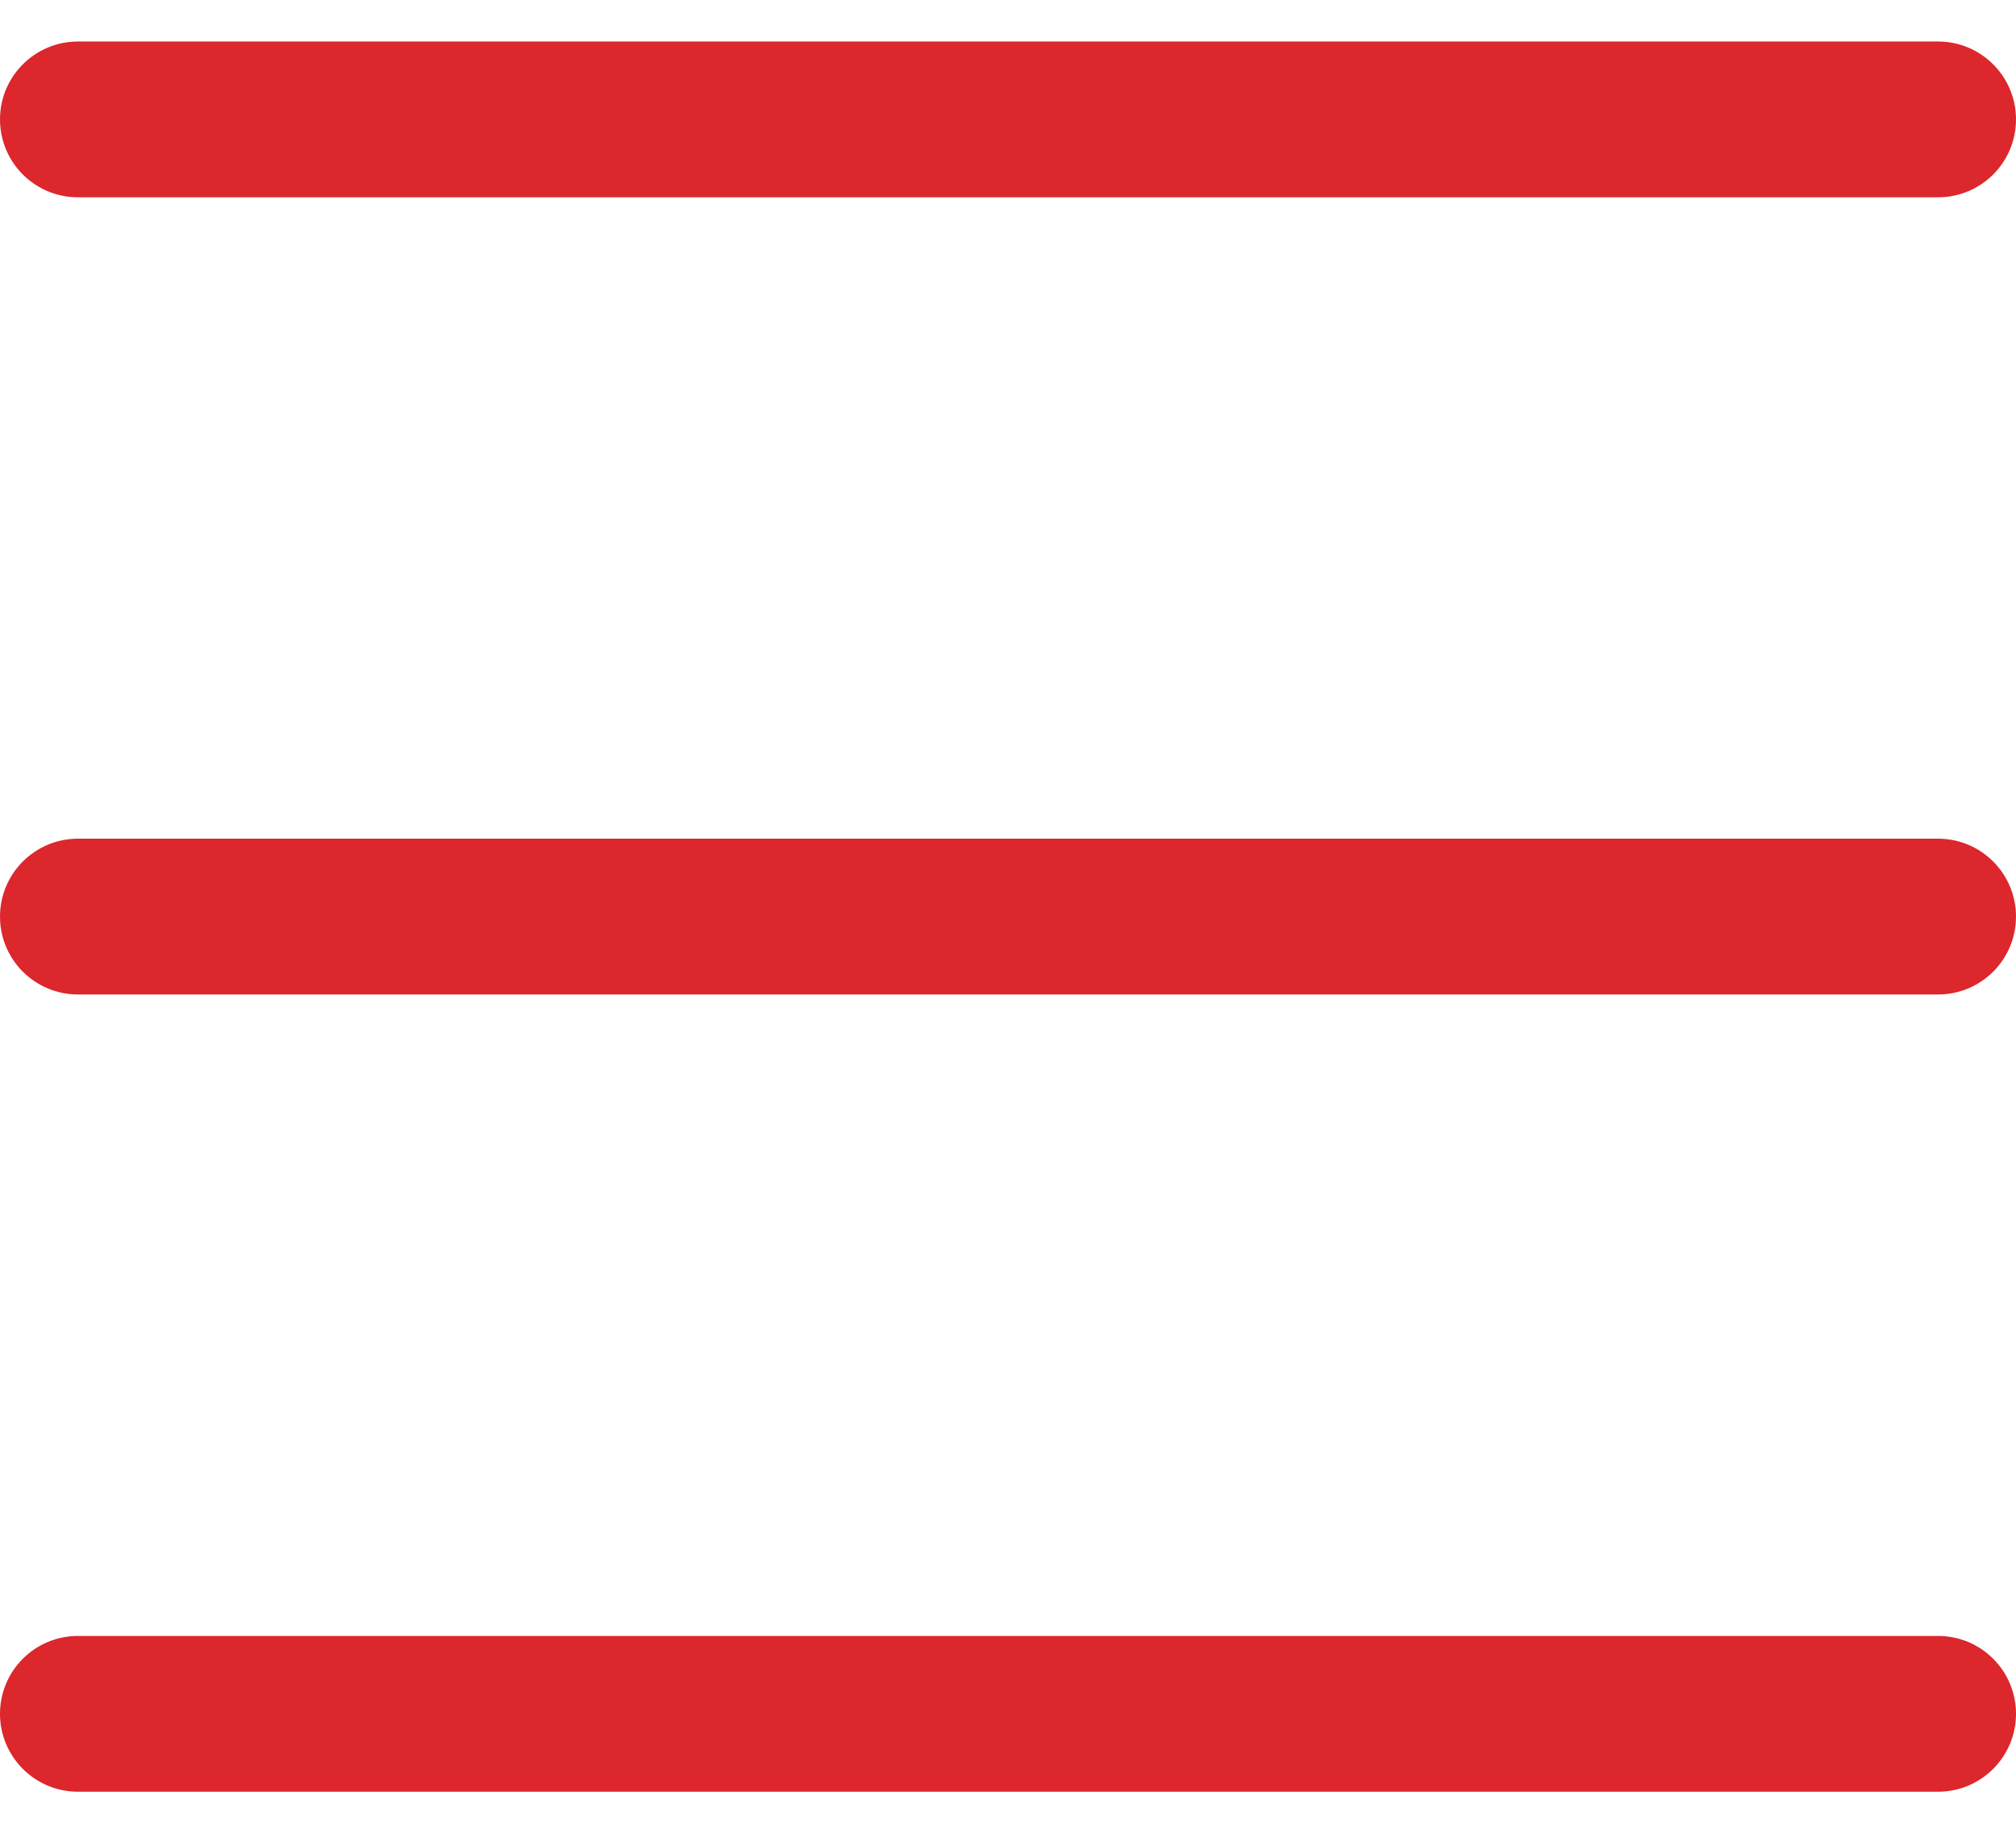
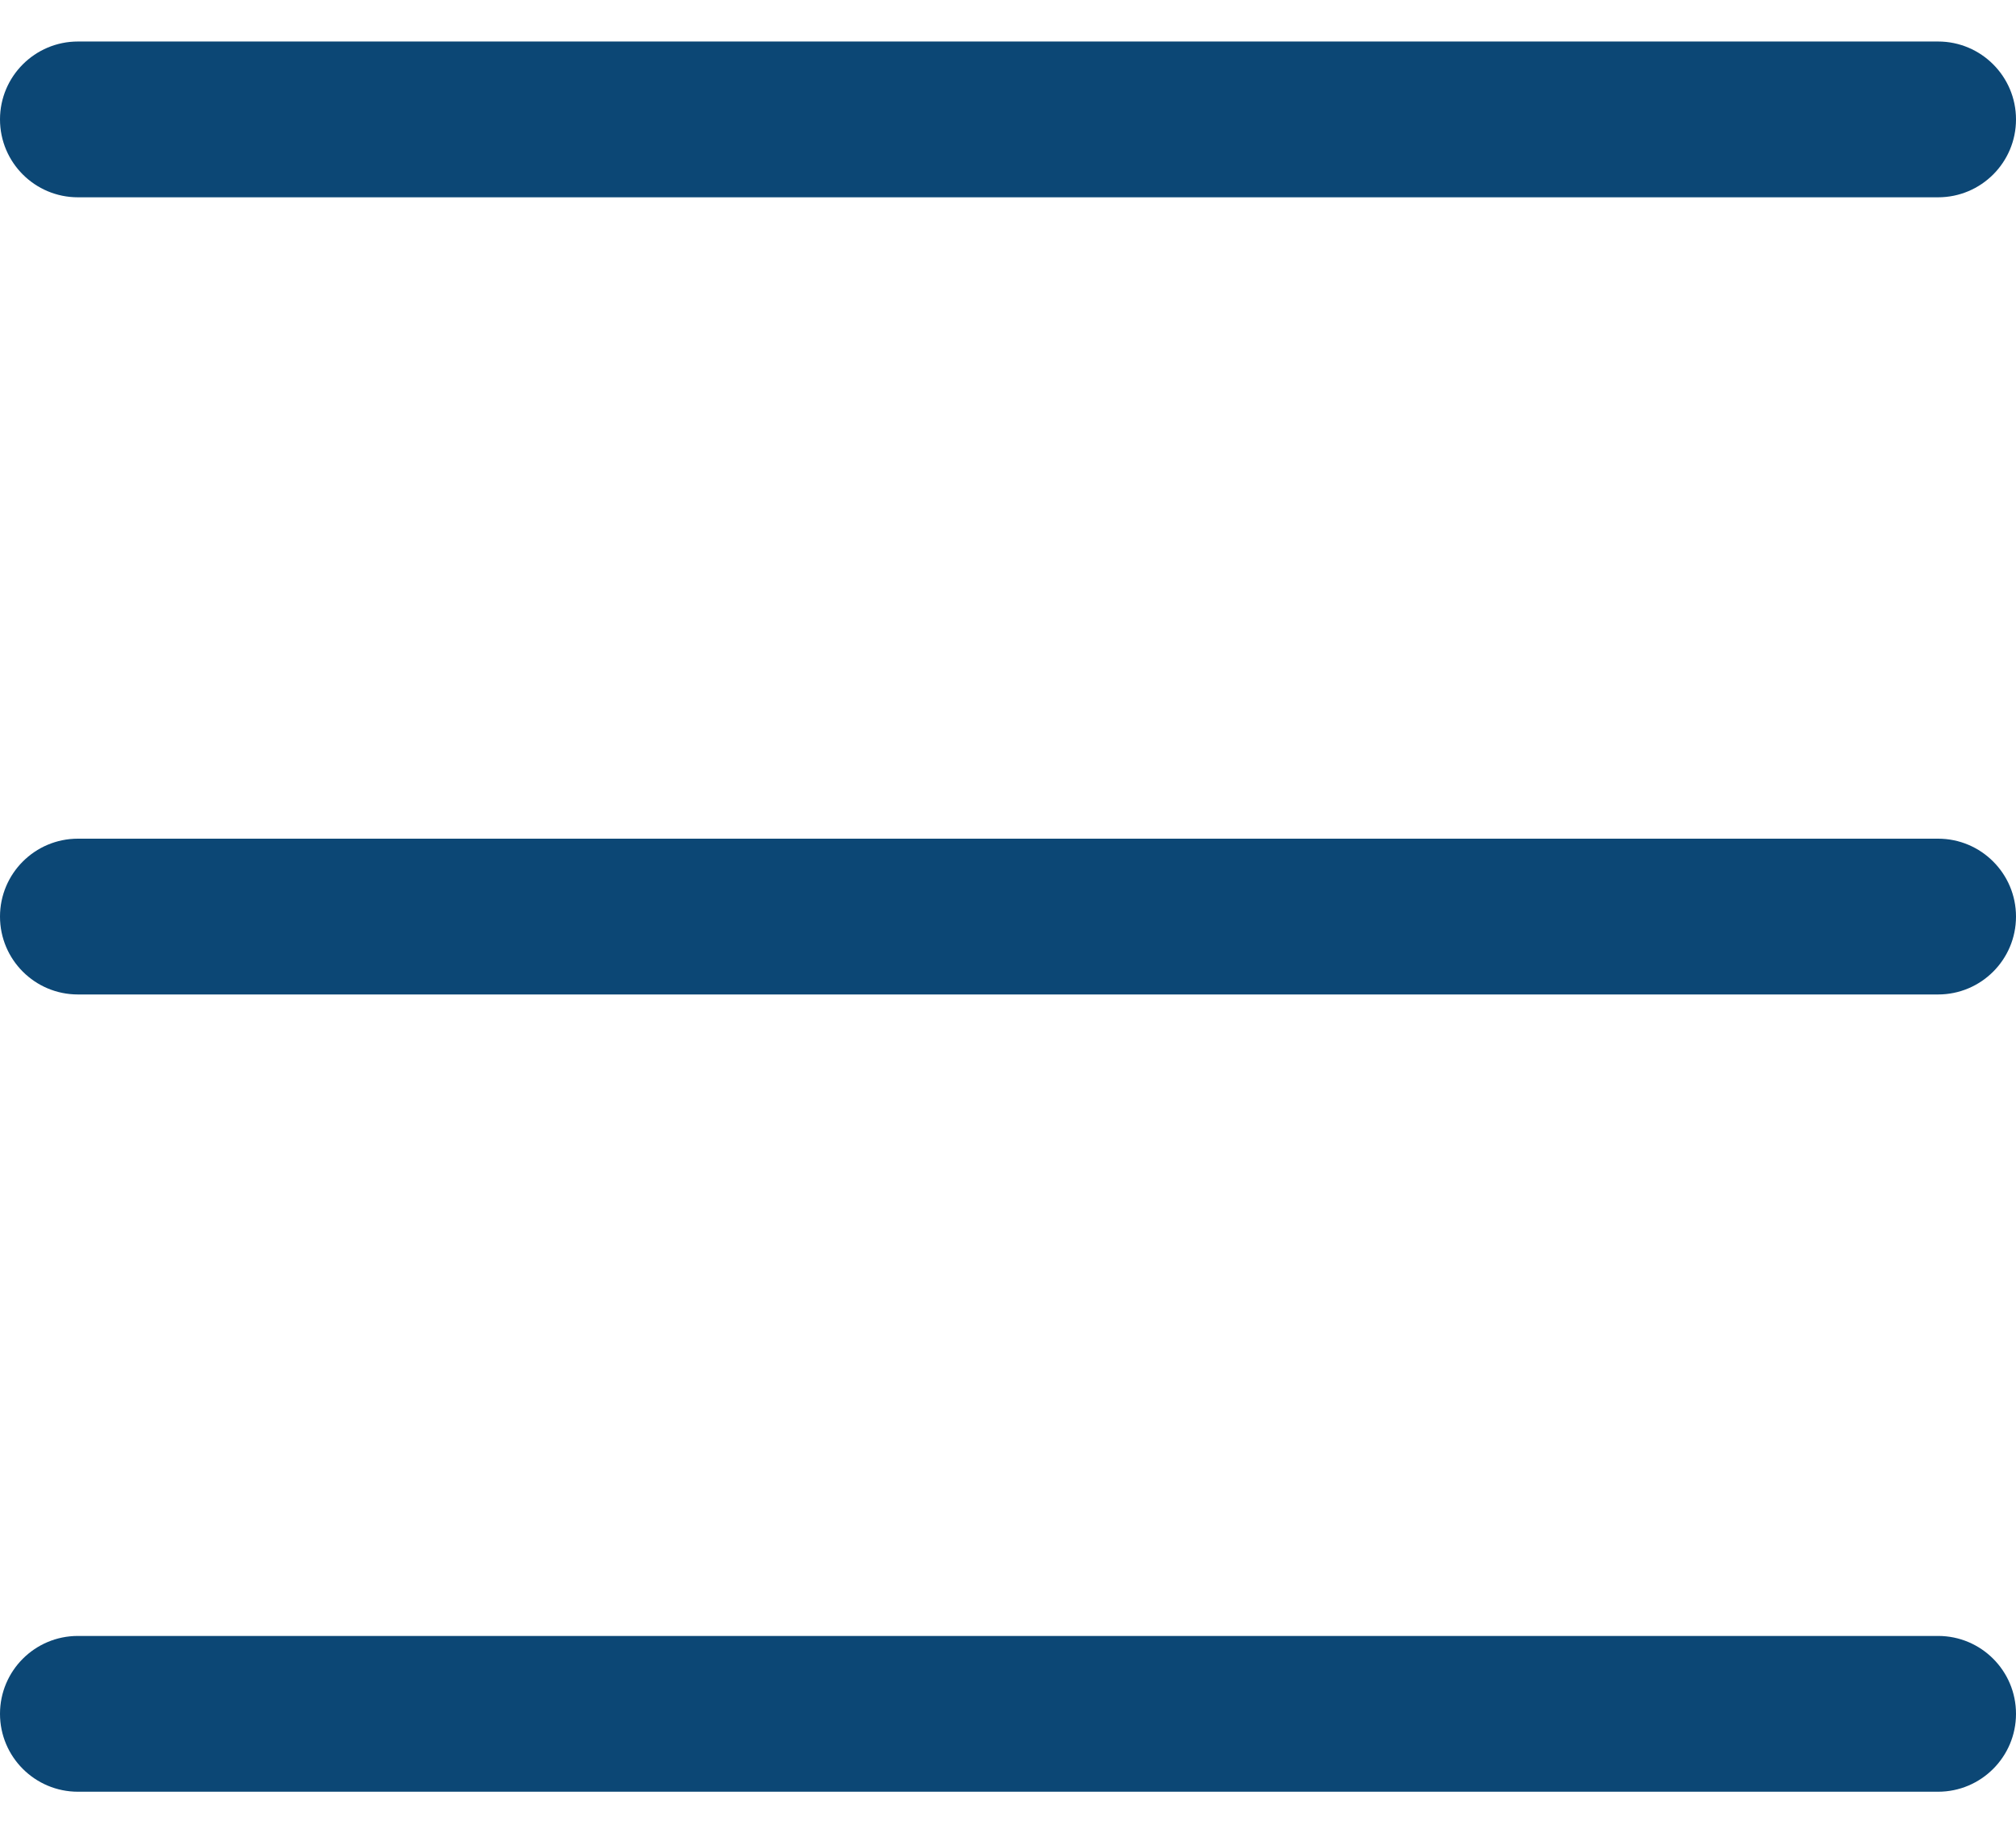
<svg xmlns="http://www.w3.org/2000/svg" width="22" height="20" viewBox="0 0 22 20" fill="none">
-   <path d="M21.15 0.453H0.85C0.381 0.453 0 0.834 0 1.303C0 1.773 0.381 2.153 0.85 2.153H21.15C21.619 2.153 22 1.773 22 1.303C22 0.834 21.619 0.453 21.15 0.453Z" fill="#DC272D" />
-   <path d="M21.15 9.152H0.85C0.381 9.152 0 9.533 0 10.002C0 10.472 0.381 10.852 0.85 10.852H21.15C21.619 10.852 22 10.472 22 10.002C22 9.533 21.619 9.152 21.15 9.152Z" fill="#DC272D" />
-   <path d="M21.15 17.852H0.85C0.381 17.852 0 18.232 0 18.702C0 19.171 0.381 19.552 0.85 19.552H21.15C21.619 19.552 22 19.171 22 18.702C22 18.232 21.619 17.852 21.15 17.852Z" fill="#DC272D" />
+   <path d="M21.15 0.453H0.85C0.381 0.453 0 0.834 0 1.303C0 1.773 0.381 2.153 0.85 2.153H21.15C21.619 2.153 22 1.773 22 1.303C22 0.834 21.619 0.453 21.15 0.453Z" fill="#0C4775" />
+   <path d="M21.15 9.152H0.85C0.381 9.152 0 9.533 0 10.002C0 10.472 0.381 10.852 0.85 10.852H21.15C21.619 10.852 22 10.472 22 10.002C22 9.533 21.619 9.152 21.15 9.152Z" fill="#0C4775" />
+   <path d="M21.15 17.852H0.85C0.381 17.852 0 18.232 0 18.702C0 19.171 0.381 19.552 0.85 19.552H21.15C21.619 19.552 22 19.171 22 18.702C22 18.232 21.619 17.852 21.15 17.852Z" fill="#0C4775" />
</svg>
